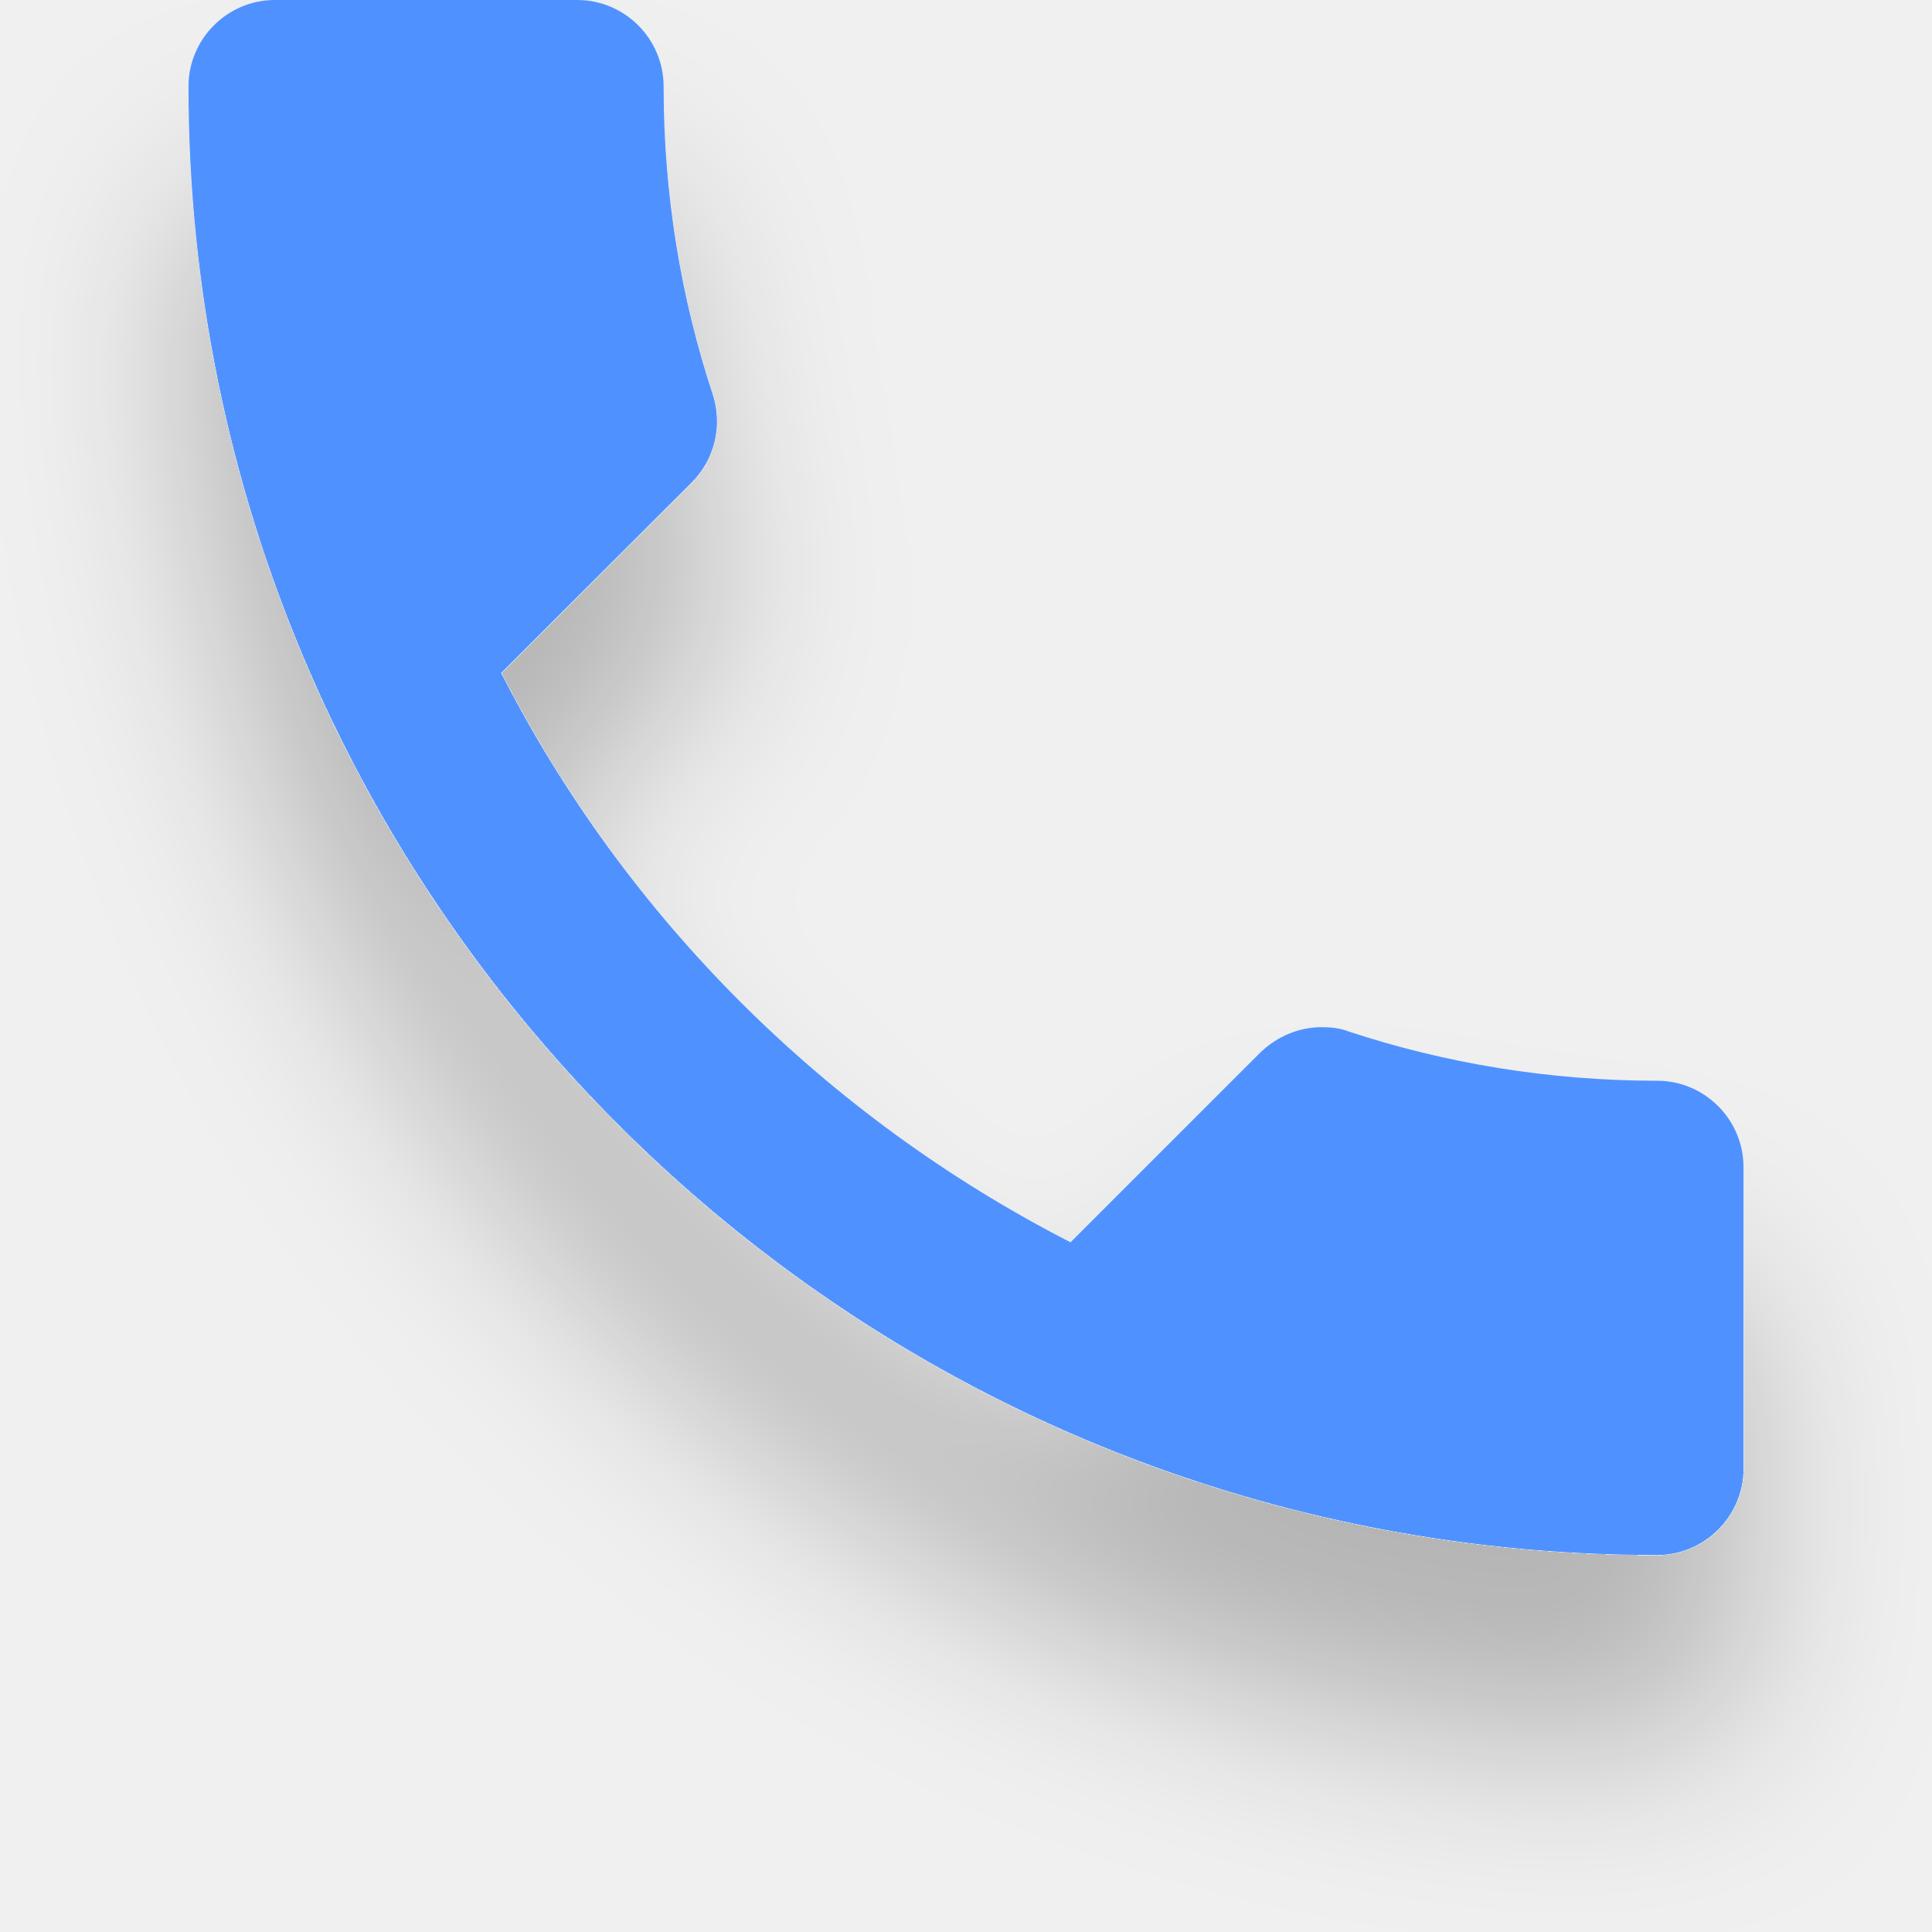
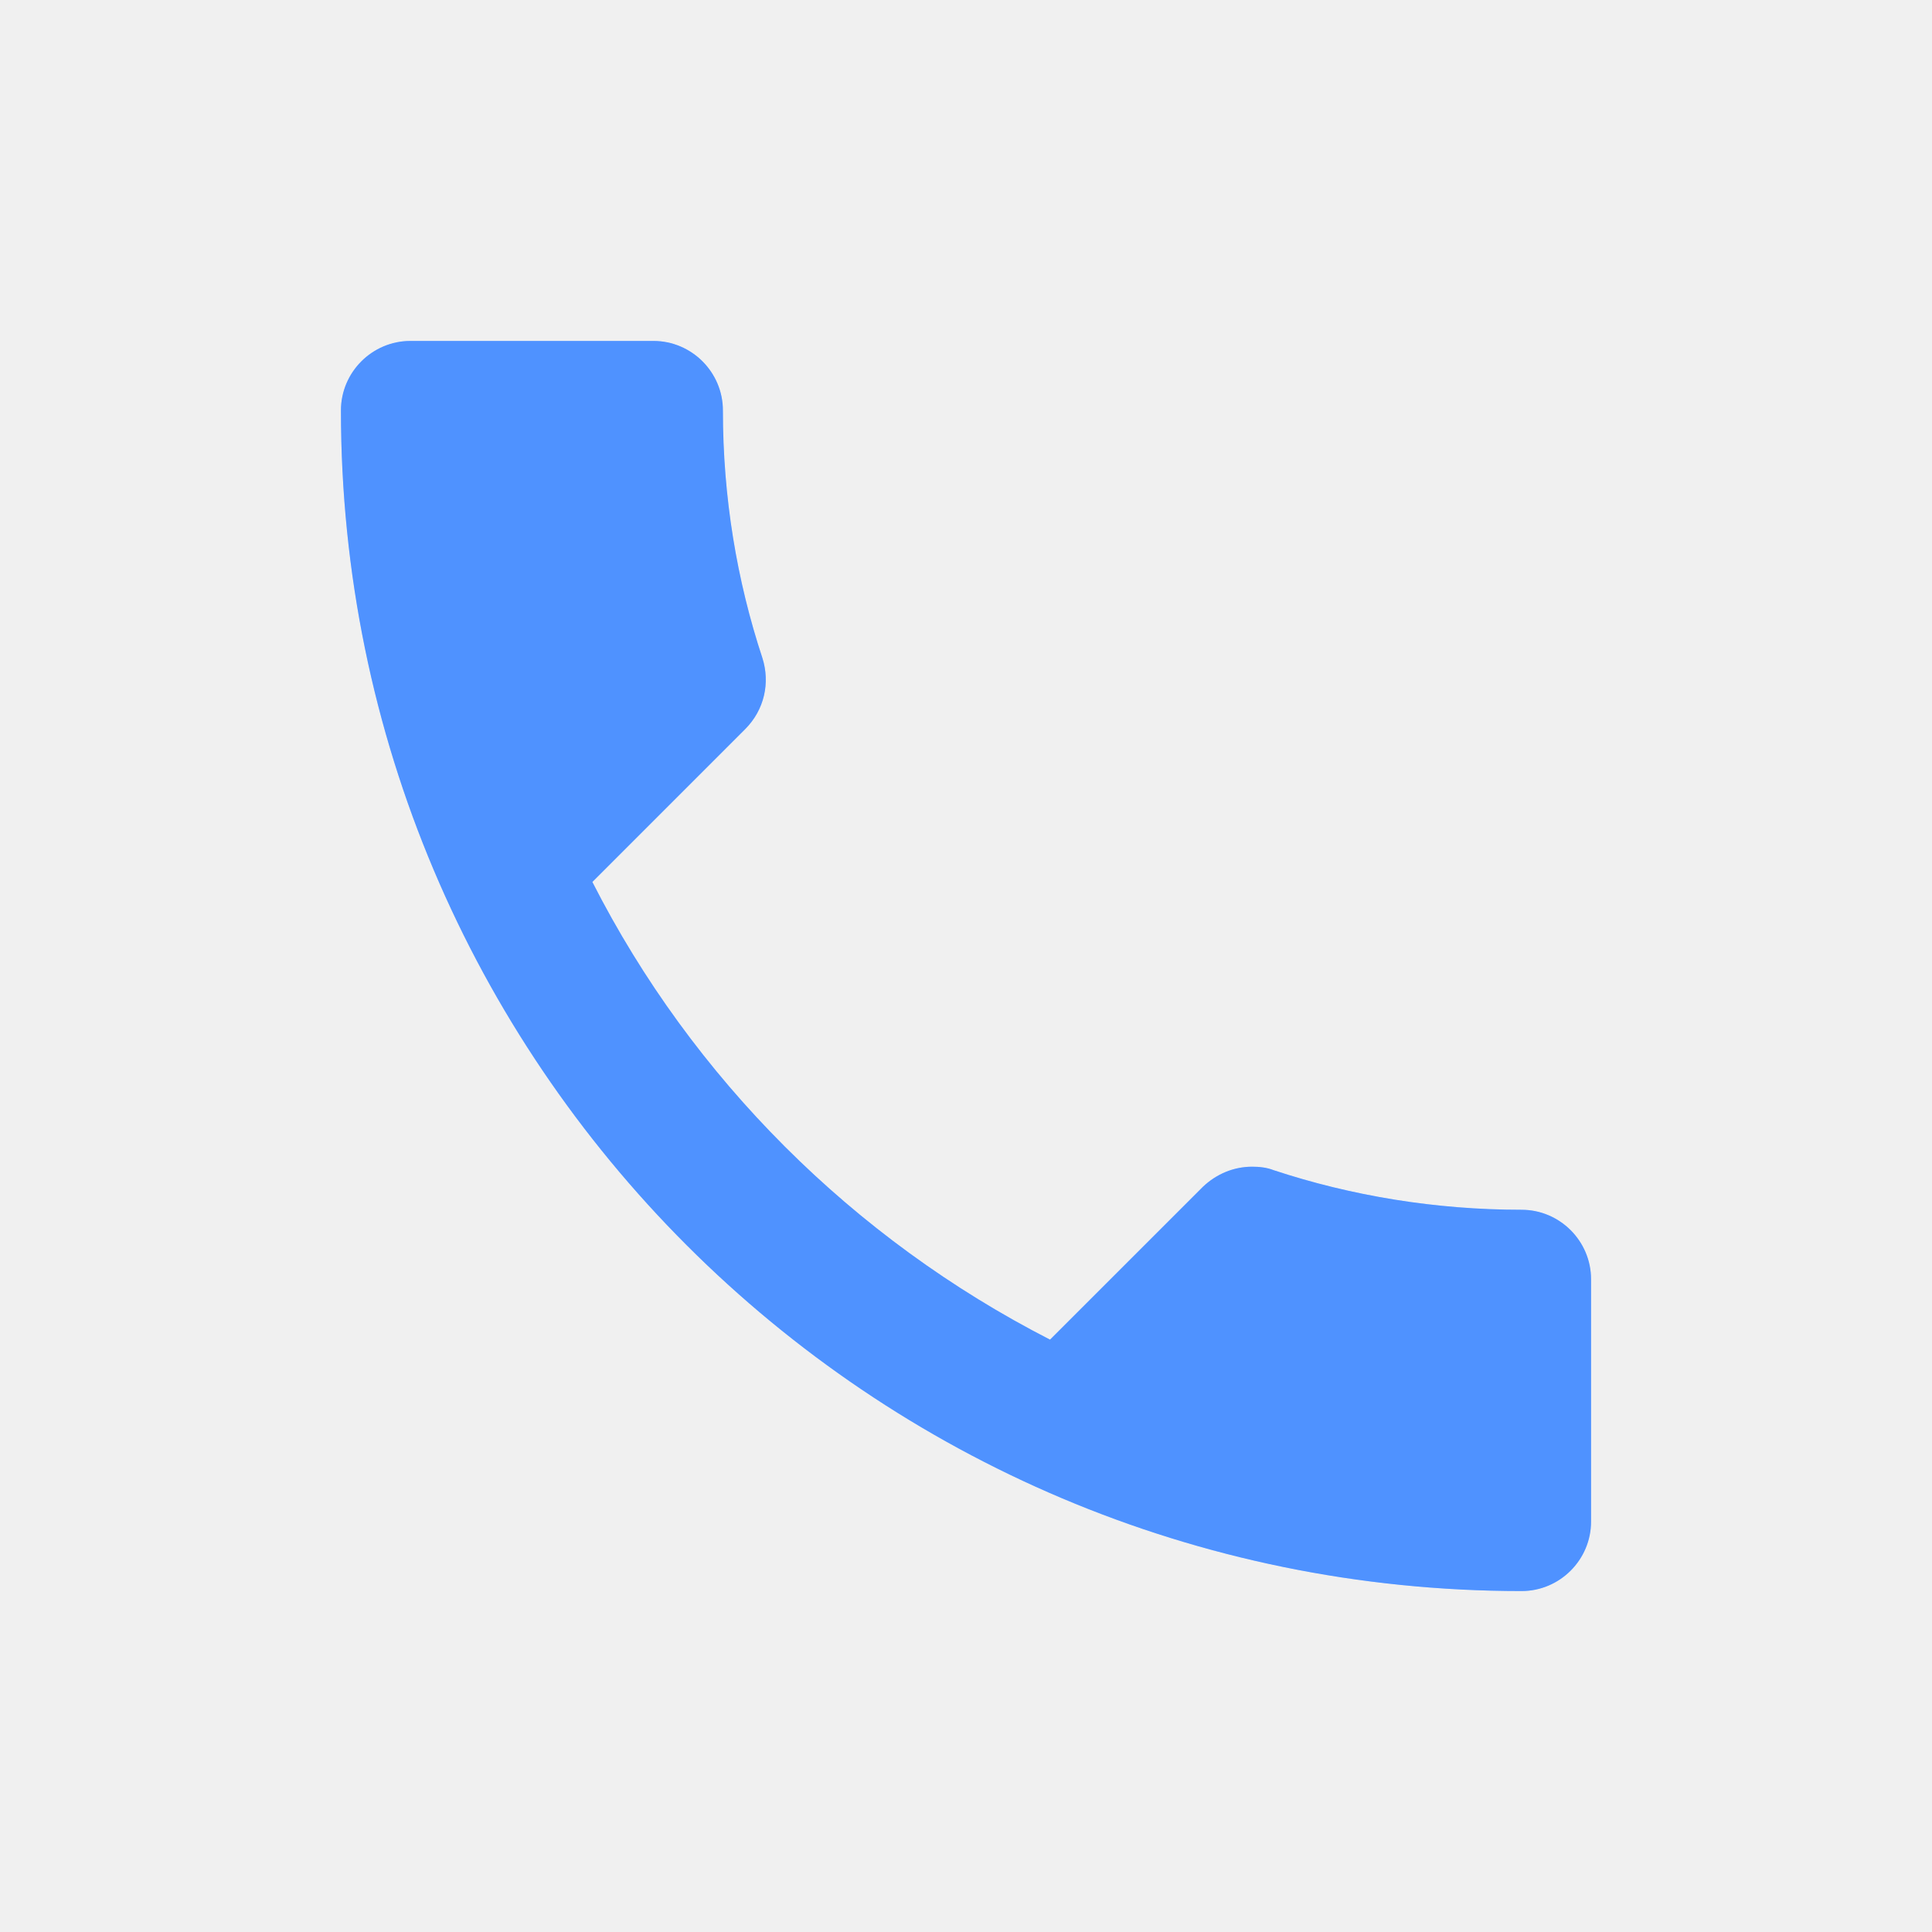
- <svg xmlns="http://www.w3.org/2000/svg" width="41" height="41" viewBox="0 0 41 41" fill="none">
-   <g filter="url(#filter0_d_179_2518)">
-     <path d="M12.25 0H5.833C4.825 0 4 0.825 4 1.833C4 19.048 17.952 33 35.167 33C36.175 33 37 32.175 37 31.167V24.768C37 23.76 36.175 22.935 35.167 22.935C32.893 22.935 30.675 22.568 28.622 21.89C28.438 21.817 28.237 21.798 28.053 21.798C27.577 21.798 27.118 21.982 26.752 22.33L22.718 26.363C17.53 23.705 13.277 19.47 10.637 14.282L14.67 10.248C15.183 9.735 15.33 9.02 15.128 8.378C14.45 6.325 14.083 4.125 14.083 1.833C14.083 0.825 13.258 0 12.25 0Z" fill="#4F92FF" />
-   </g>
-   <defs>
-     <filter id="filter0_d_179_2518" x="0" y="0" width="41" height="41" filterUnits="userSpaceOnUse" color-interpolation-filters="sRGB">
-       <feFlood flood-opacity="0" result="BackgroundImageFix" />
-       <feColorMatrix in="SourceAlpha" type="matrix" values="0 0 0 0 0 0 0 0 0 0 0 0 0 0 0 0 0 0 127 0" result="hardAlpha" />
-       <feOffset dy="4" />
-       <feGaussianBlur stdDeviation="2" />
-       <feComposite in2="hardAlpha" operator="out" />
-       <feColorMatrix type="matrix" values="0 0 0 0 0 0 0 0 0 0 0 0 0 0 0 0 0 0 0.25 0" />
-       <feBlend mode="normal" in2="BackgroundImageFix" result="effect1_dropShadow_179_2518" />
-       <feBlend mode="normal" in="SourceGraphic" in2="effect1_dropShadow_179_2518" result="shape" />
-     </filter>
-   </defs>
+ <svg xmlns="http://www.w3.org/2000/svg" width="51" height="51" viewBox="0 0 51 51" fill="none">
+   <path d="M17.25 9H10.833C9.825 9 9 9.825 9 10.833C9 28.048 22.952 42 40.167 42C41.175 42 42 41.175 42 40.167V33.768C42 32.76 41.175 31.935 40.167 31.935C37.893 31.935 35.675 31.568 33.622 30.89C33.438 30.817 33.237 30.798 33.053 30.798C32.577 30.798 32.118 30.982 31.752 31.33L27.718 35.363C22.53 32.705 18.277 28.47 15.637 23.282L19.67 19.248C20.183 18.735 20.33 18.02 20.128 17.378C19.45 15.325 19.083 13.125 19.083 10.833C19.083 9.825 18.258 9 17.25 9Z" fill="white" />
+   <path d="M17.25 9H10.833C9.825 9 9 9.825 9 10.833C9 28.048 22.952 42 40.167 42C41.175 42 42 41.175 42 40.167V33.768C42 32.76 41.175 31.935 40.167 31.935C37.893 31.935 35.675 31.568 33.622 30.89C33.438 30.817 33.237 30.798 33.053 30.798C32.577 30.798 32.118 30.982 31.752 31.33L27.718 35.363C22.53 32.705 18.277 28.47 15.637 23.282L19.67 19.248C20.183 18.735 20.33 18.02 20.128 17.378C19.45 15.325 19.083 13.125 19.083 10.833C19.083 9.825 18.258 9 17.25 9Z" fill="#B4D1FF" />
+   <path d="M17.25 9H10.833C9.825 9 9 9.825 9 10.833C9 28.048 22.952 42 40.167 42C41.175 42 42 41.175 42 40.167V33.768C42 32.76 41.175 31.935 40.167 31.935C37.893 31.935 35.675 31.568 33.622 30.89C33.438 30.817 33.237 30.798 33.053 30.798C32.577 30.798 32.118 30.982 31.752 31.33L27.718 35.363C22.53 32.705 18.277 28.47 15.637 23.282L19.67 19.248C20.183 18.735 20.33 18.02 20.128 17.378C19.45 15.325 19.083 13.125 19.083 10.833C19.083 9.825 18.258 9 17.25 9Z" fill="#4F92FF" />
</svg>
